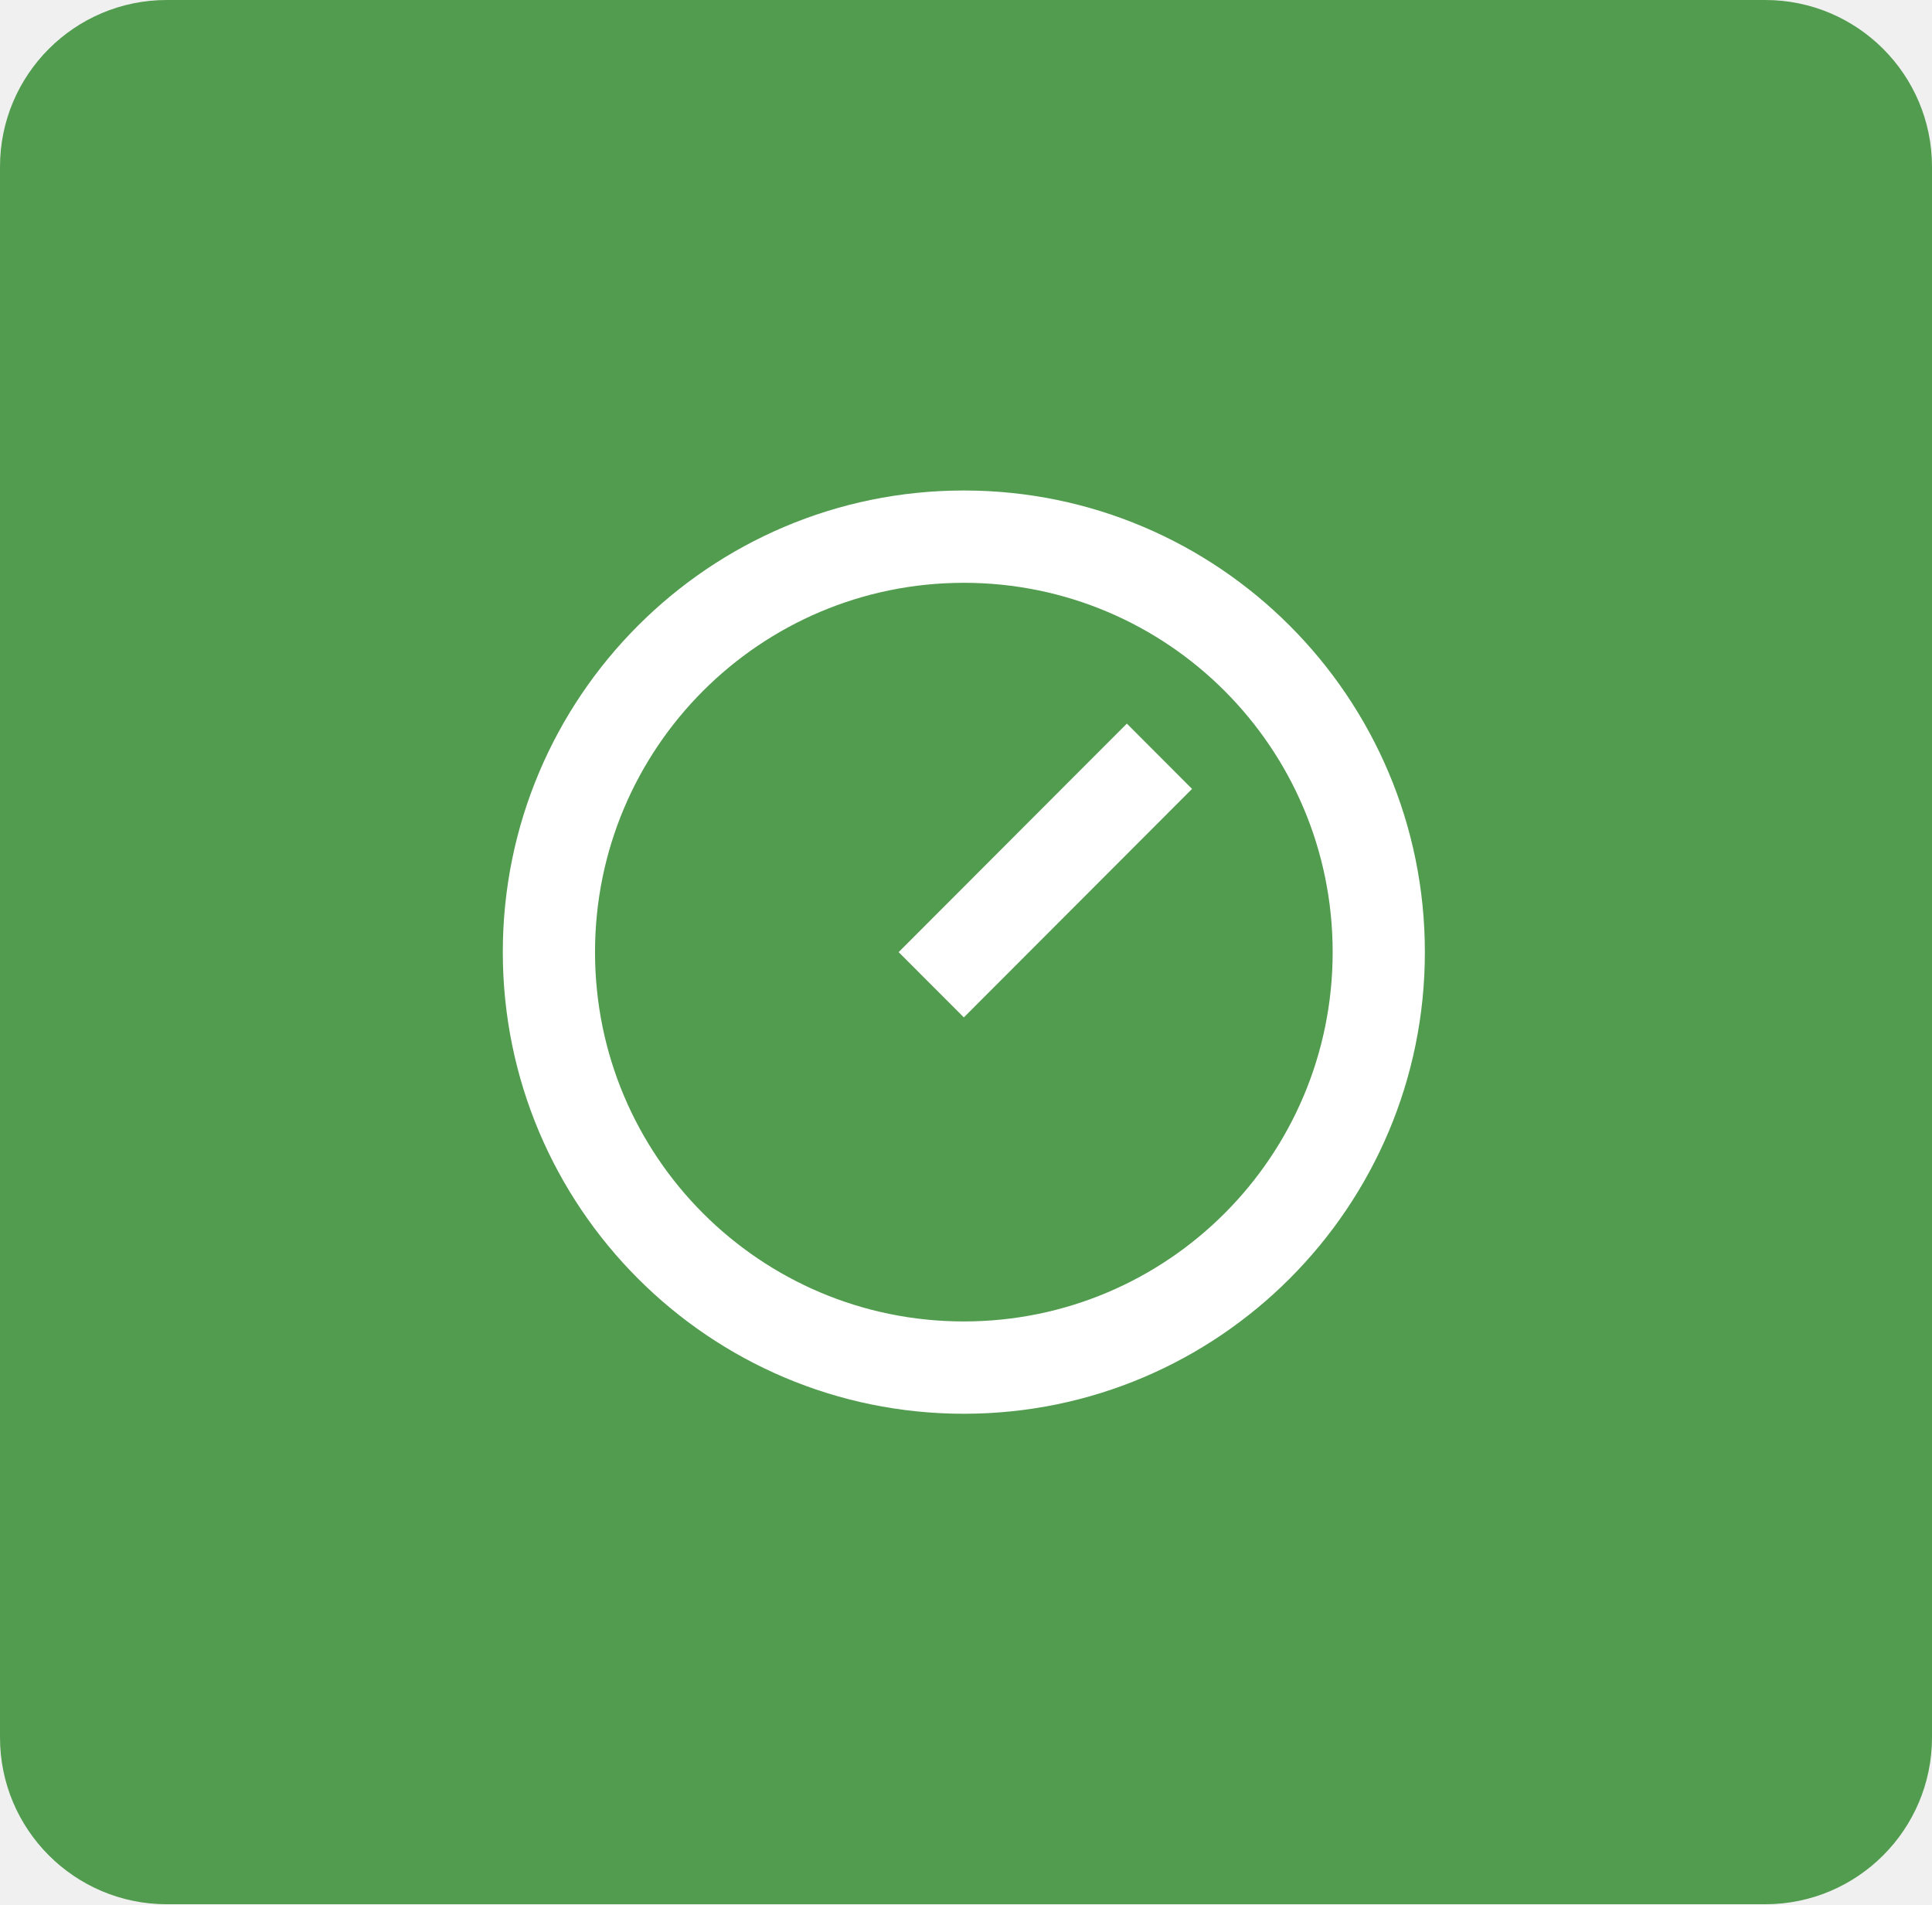
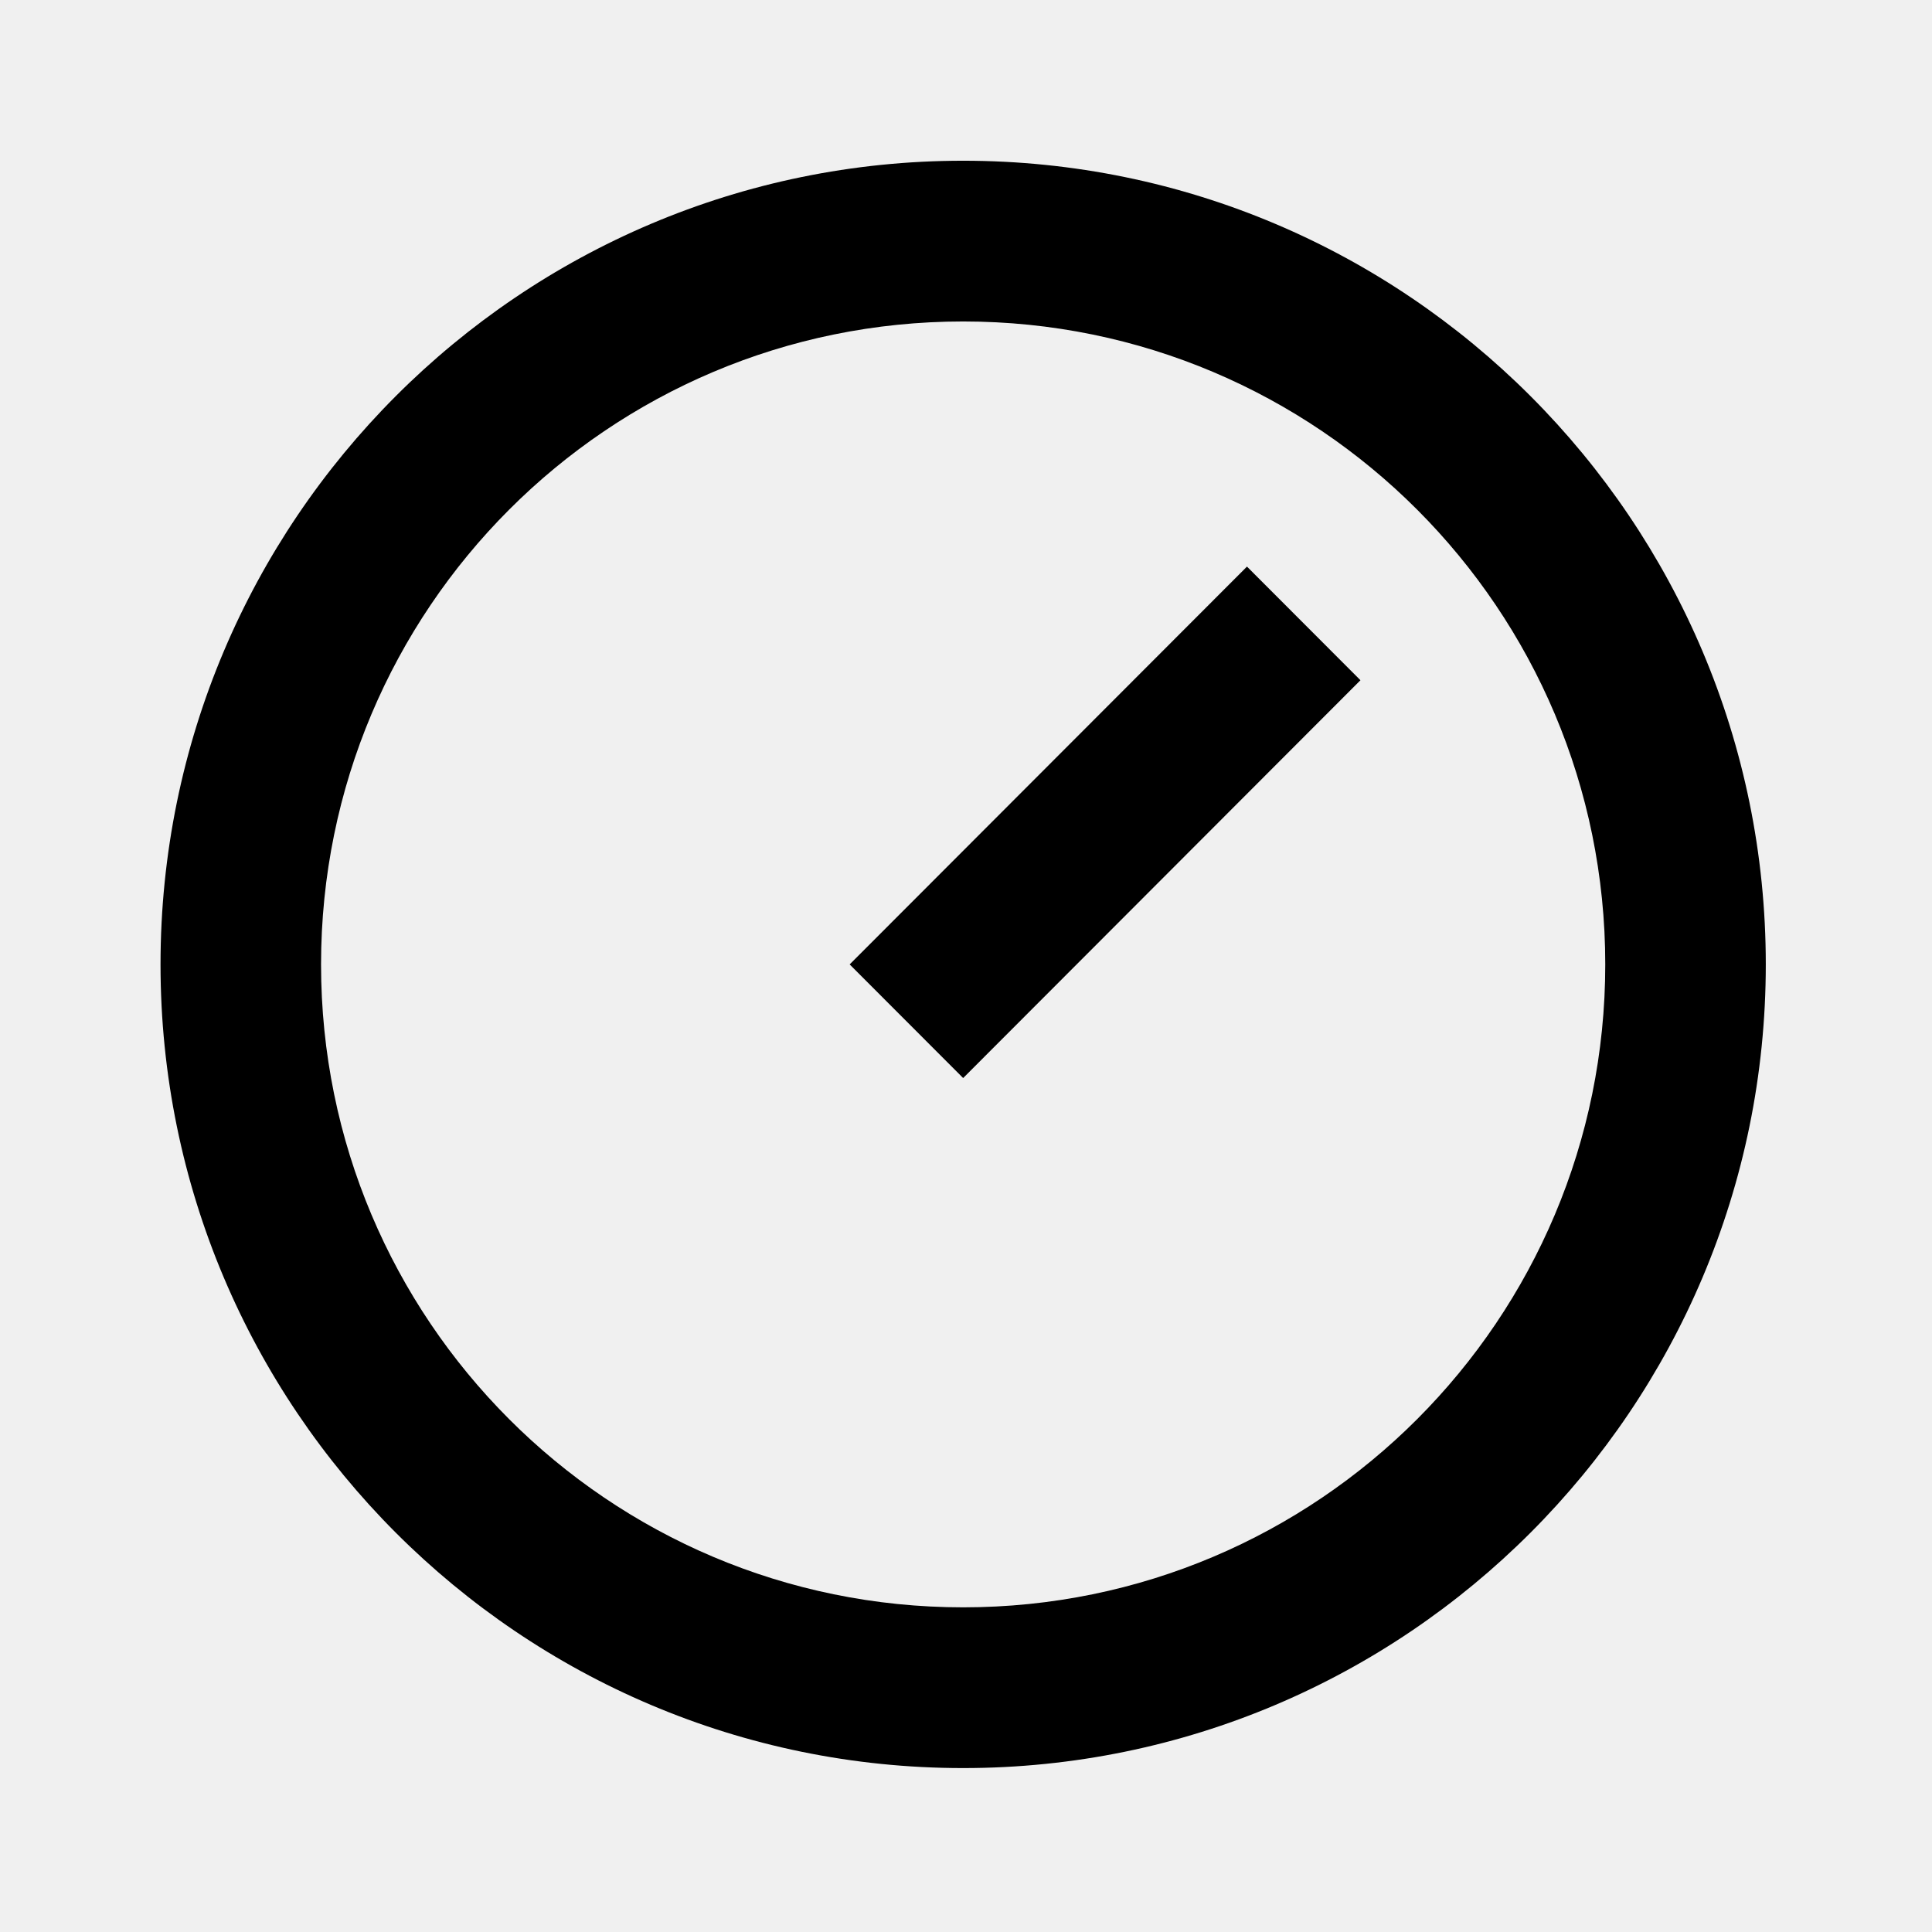
- <svg xmlns="http://www.w3.org/2000/svg" width="139" height="137" viewBox="0 0 139 137" fill="none">
-   <rect width="139" height="137" rx="12" fill="#529C4F" />
-   <path d="M69.345 35.288C87.654 35.288 102.514 50.167 102.514 68.5C102.514 86.833 87.654 101.712 69.345 101.712C51.035 101.712 36.175 86.833 36.175 68.5C36.175 50.167 51.035 35.288 69.345 35.288ZM69.345 95.07C84.005 95.07 95.88 83.18 95.88 68.5C95.88 53.82 84.005 41.93 69.345 41.93C54.684 41.93 42.809 53.82 42.809 68.5C42.809 83.18 54.684 95.07 69.345 95.07ZM81.073 52.06L85.763 56.756L69.345 73.196L64.654 68.5L81.073 52.06V52.06Z" fill="white" />
+ <svg xmlns="http://www.w3.org/2000/svg" width="176" height="176" viewBox="0 0 176 176" fill="none">
+   <style>
+     path {
+       fill: black;
+     }
+     @media (prefers-color-scheme: dark)  {
+       path {
+         fill: white;
+       }
+     }
+   </style>
+   <path d="M87.741 14.642C128.102 14.642 160.859 47.441 160.859 87.855C160.859 128.268 128.102 161.067 87.741 161.067C47.38 161.067 14.623 128.268 14.623 87.855C14.623 47.441 47.38 14.642 87.741 14.642ZM87.741 146.424C120.059 146.424 146.235 120.214 146.235 87.855C146.235 55.495 120.059 29.285 87.741 29.285C55.423 29.285 29.247 55.495 29.247 87.855C29.247 120.214 55.423 146.424 87.741 146.424ZM113.596 51.615L123.934 61.967L87.741 98.207L77.402 87.855L113.596 51.615V51.615Z" class="path" />
</svg>
